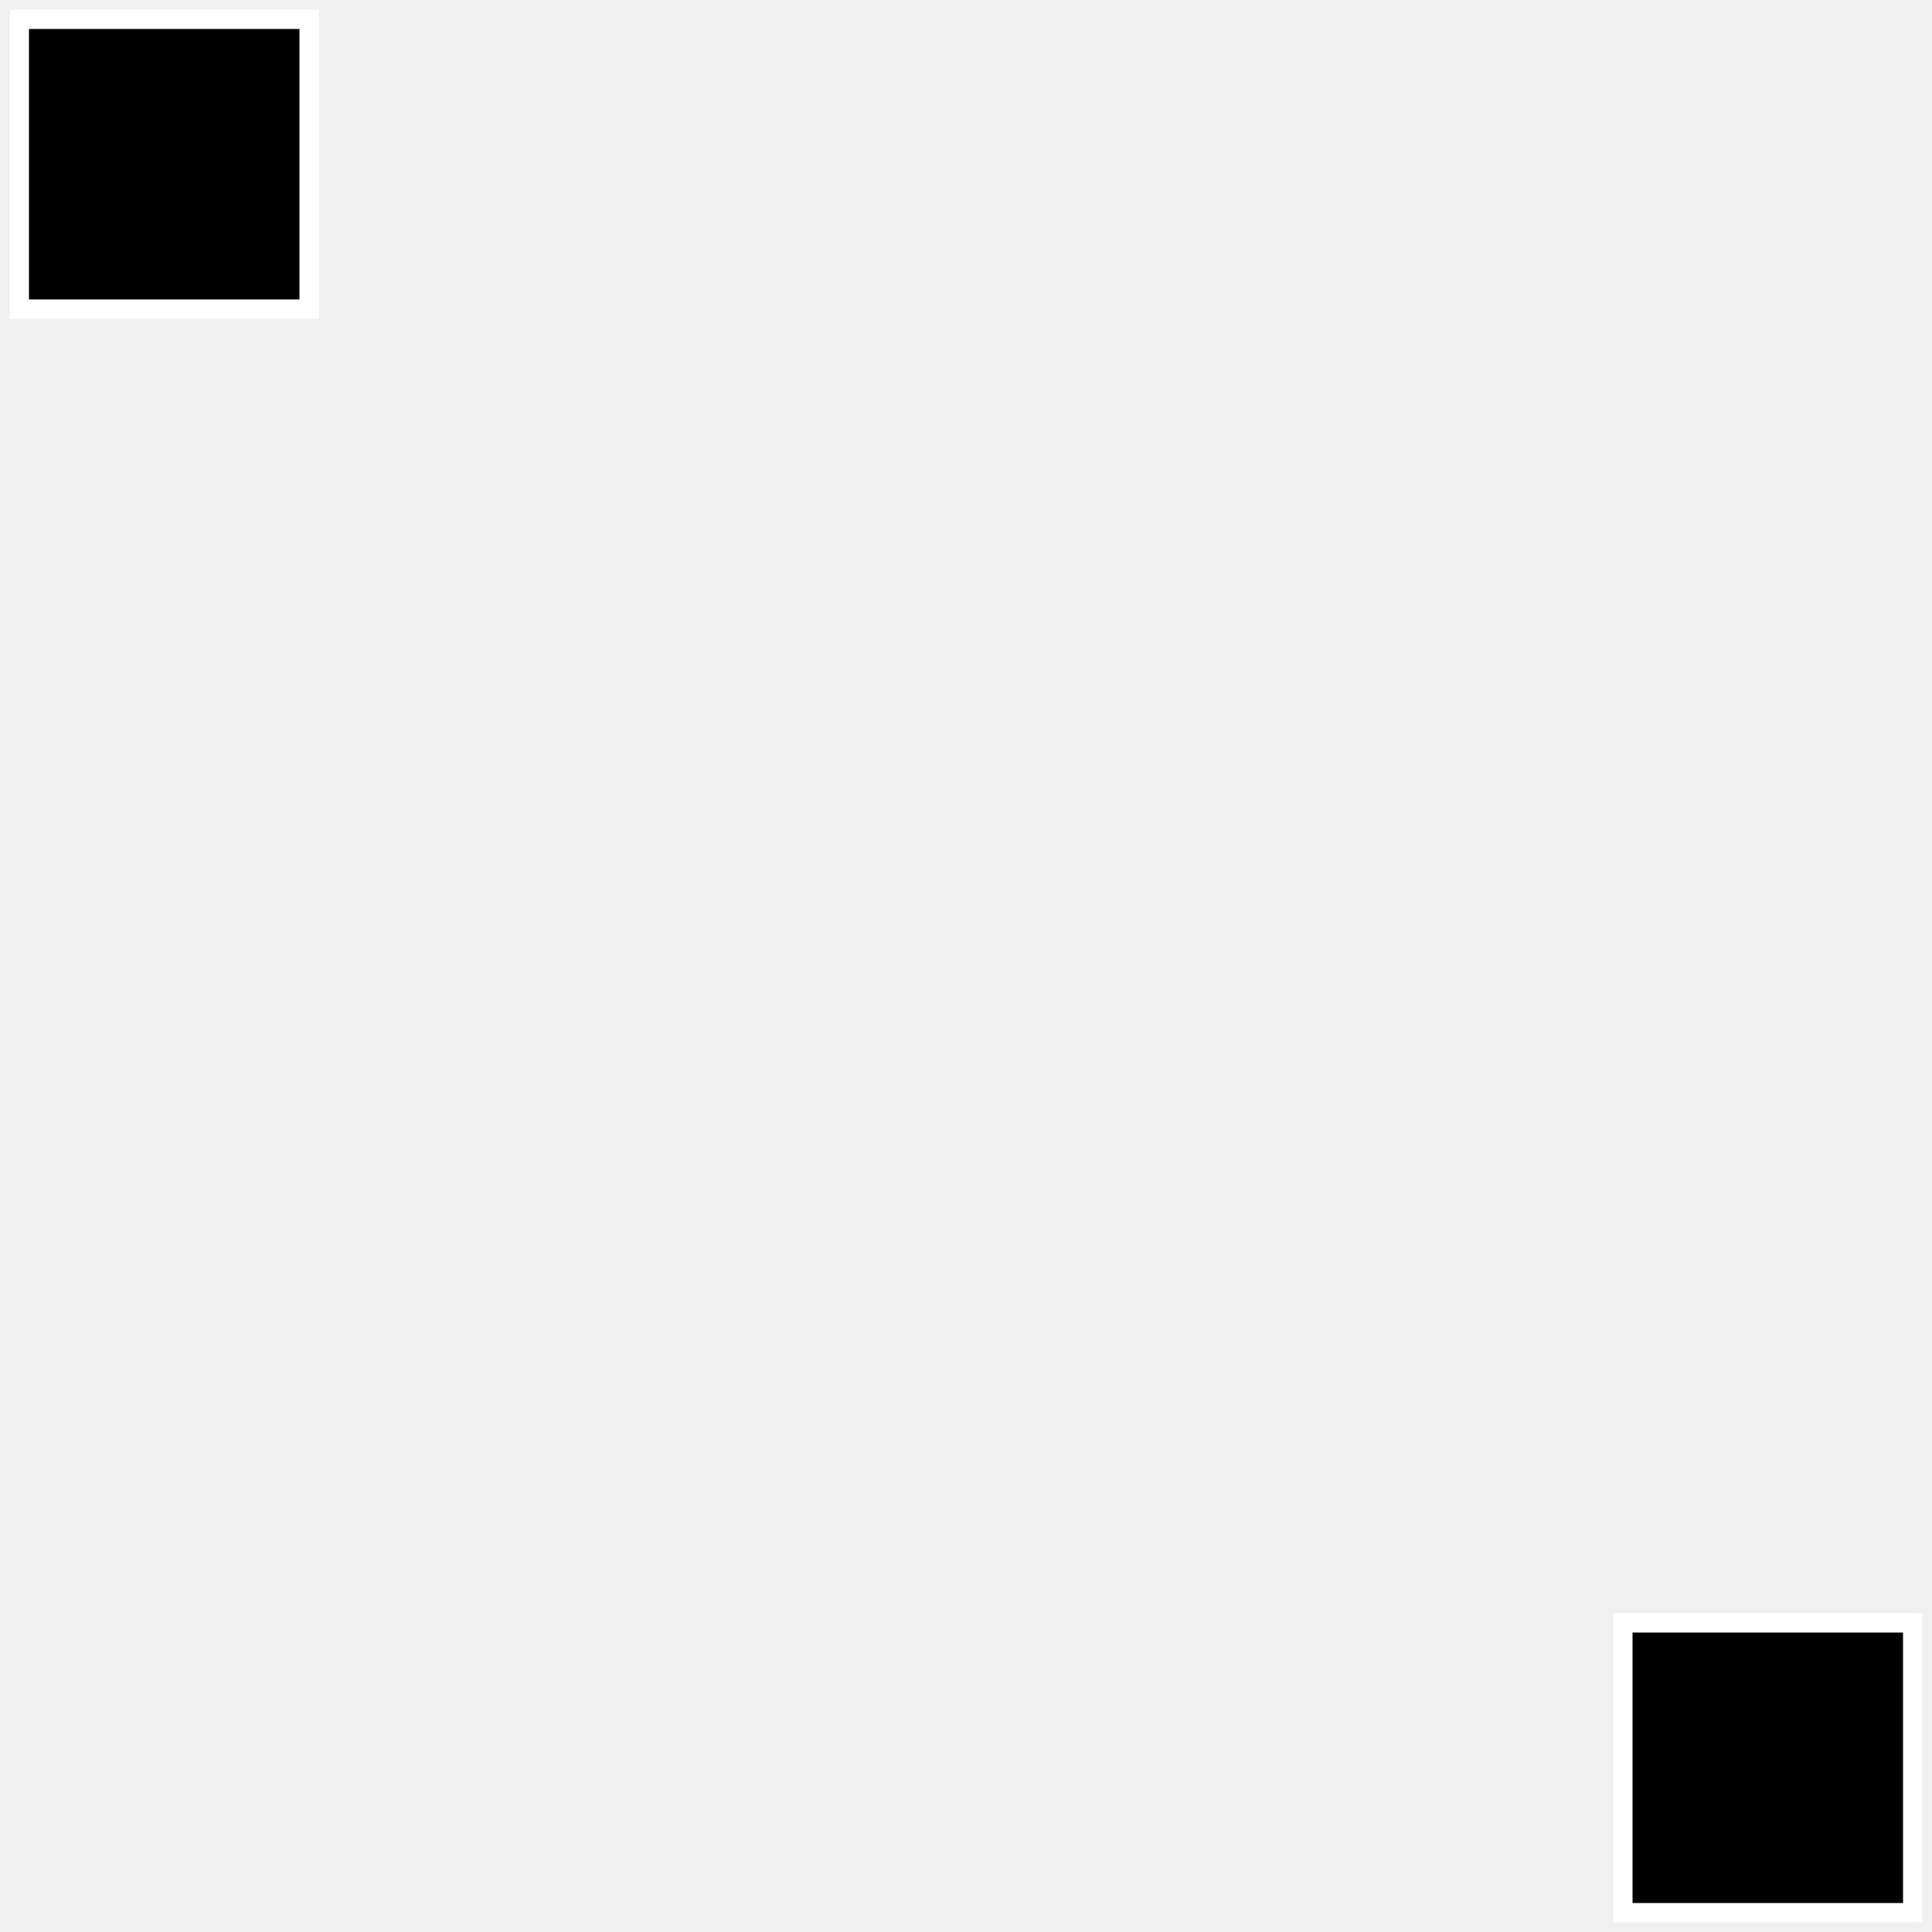
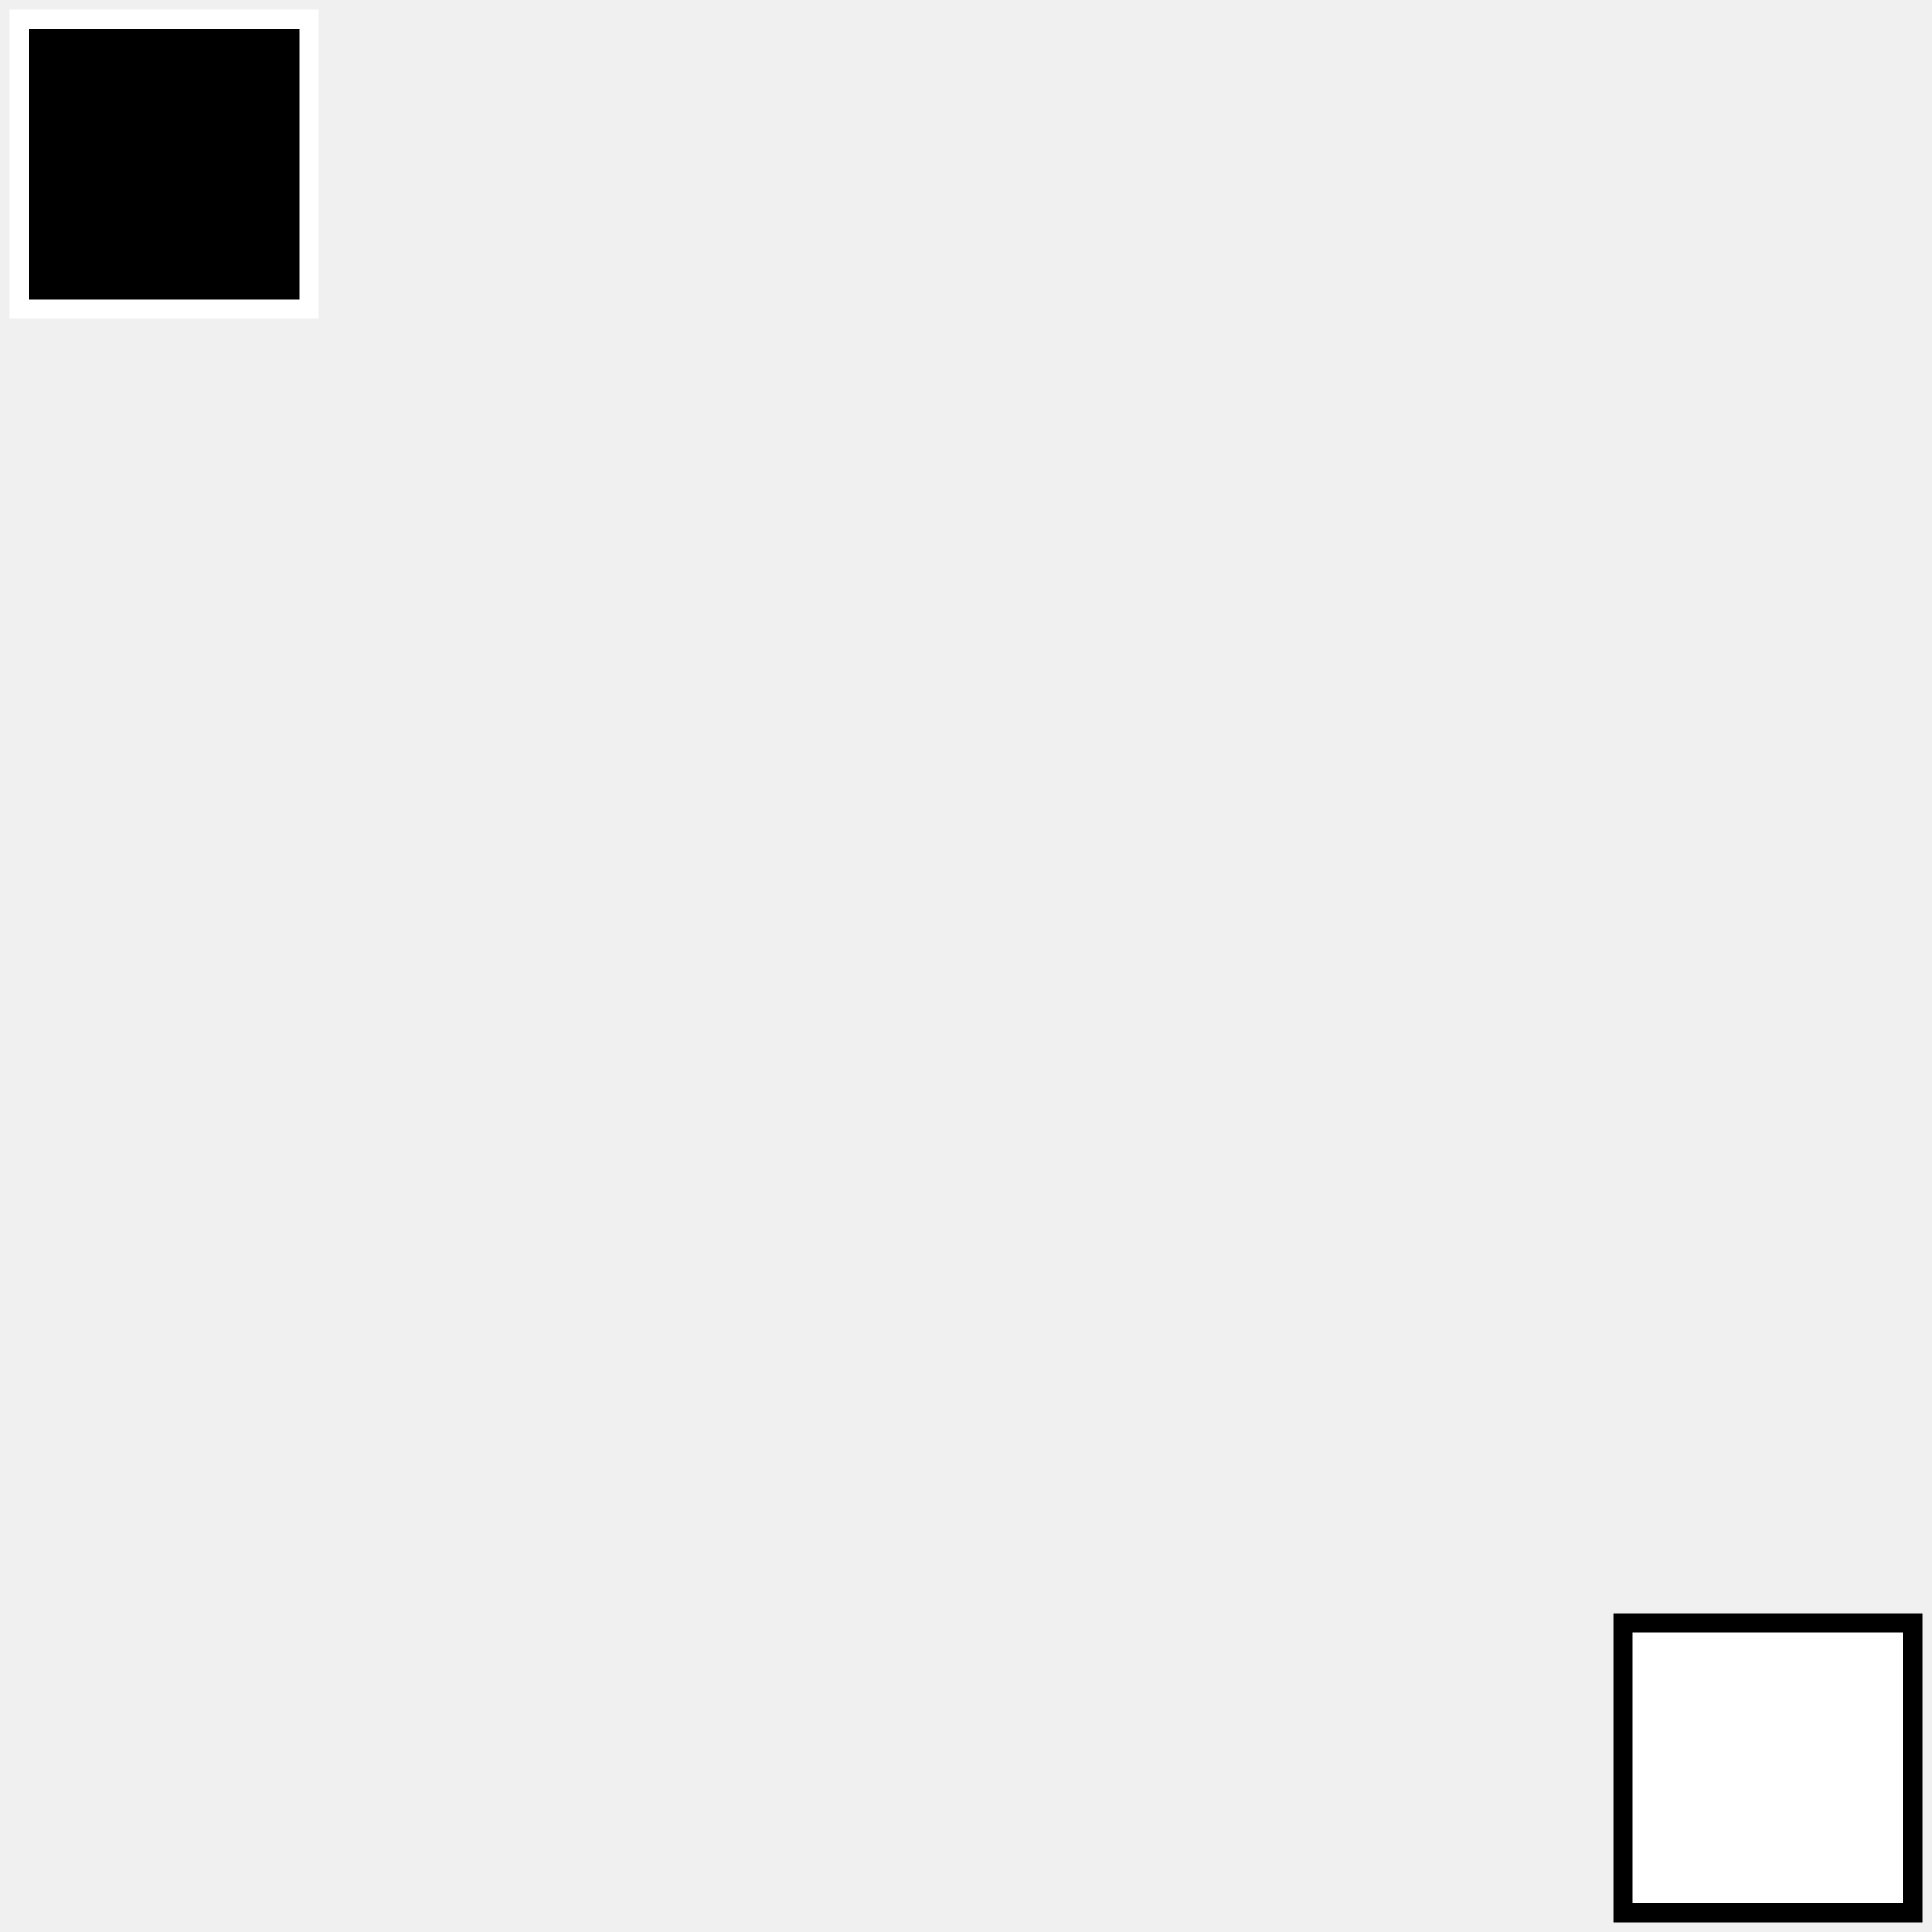
<svg xmlns="http://www.w3.org/2000/svg" id="svg-loader" viewBox="0 0 100 100" preserveAspectRatio="xMidYMid meet" version="1.1">
  <rect id="rect1" x="1" y="1" width="15" height="15" opacity="1" fill="#000000" fill-opacity="1" stroke="#ffffff" stroke-width="1" stroke-opacity="1">
    <animate id="first" attributeType="XML" attributeName="x" from="1" to="84" fill="freeze" dur="0.25s" begin="0s;fourth.end+0.1s" />
    <animate id="second" attributeType="XML" attributeName="y" from="1" to="84" fill="freeze" dur="0.25s" begin="first.end+0.1s" />
    <animate id="third" attributeType="XML" attributeName="x" from="84" to="1" fill="freeze" dur="0.25s" begin="second.end+0.1s" />
    <animate id="fourth" attributeType="XML" attributeName="y" from="84" to="1" fill="freeze" dur="0.25s" begin="third.end+0.1s" />
  </rect>
-   <rect id="rect2" x="84" y="84" width="15" height="15" opacity="1" fill="#000000" fill-opacity="1" stroke="#ffffff" stroke-width="1" stroke-opacity="1">
+   <rect id="rect2" x="84" y="84" width="15" height="15" opacity="1" fill="#ffffff" fill-opacity="1" stroke="#000000" stroke-width="1" stroke-opacity="1">
    <animate attributeType="XML" attributeName="x" from="84" to="1" fill="freeze" dur="0.25s" begin="first.begin;fourth.end+0.1s" />
    <animate attributeType="XML" attributeName="y" from="84" to="1" fill="freeze" dur="0.25s" begin="first.end+0.1s" />
    <animate attributeType="XML" attributeName="x" from="1" to="84" fill="freeze" dur="0.25s" begin="second.end+0.1s" />
    <animate attributeType="XML" attributeName="y" from="1" to="84" fill="freeze" dur="0.25s" begin="third.end+0.1s" />
  </rect>
</svg>
